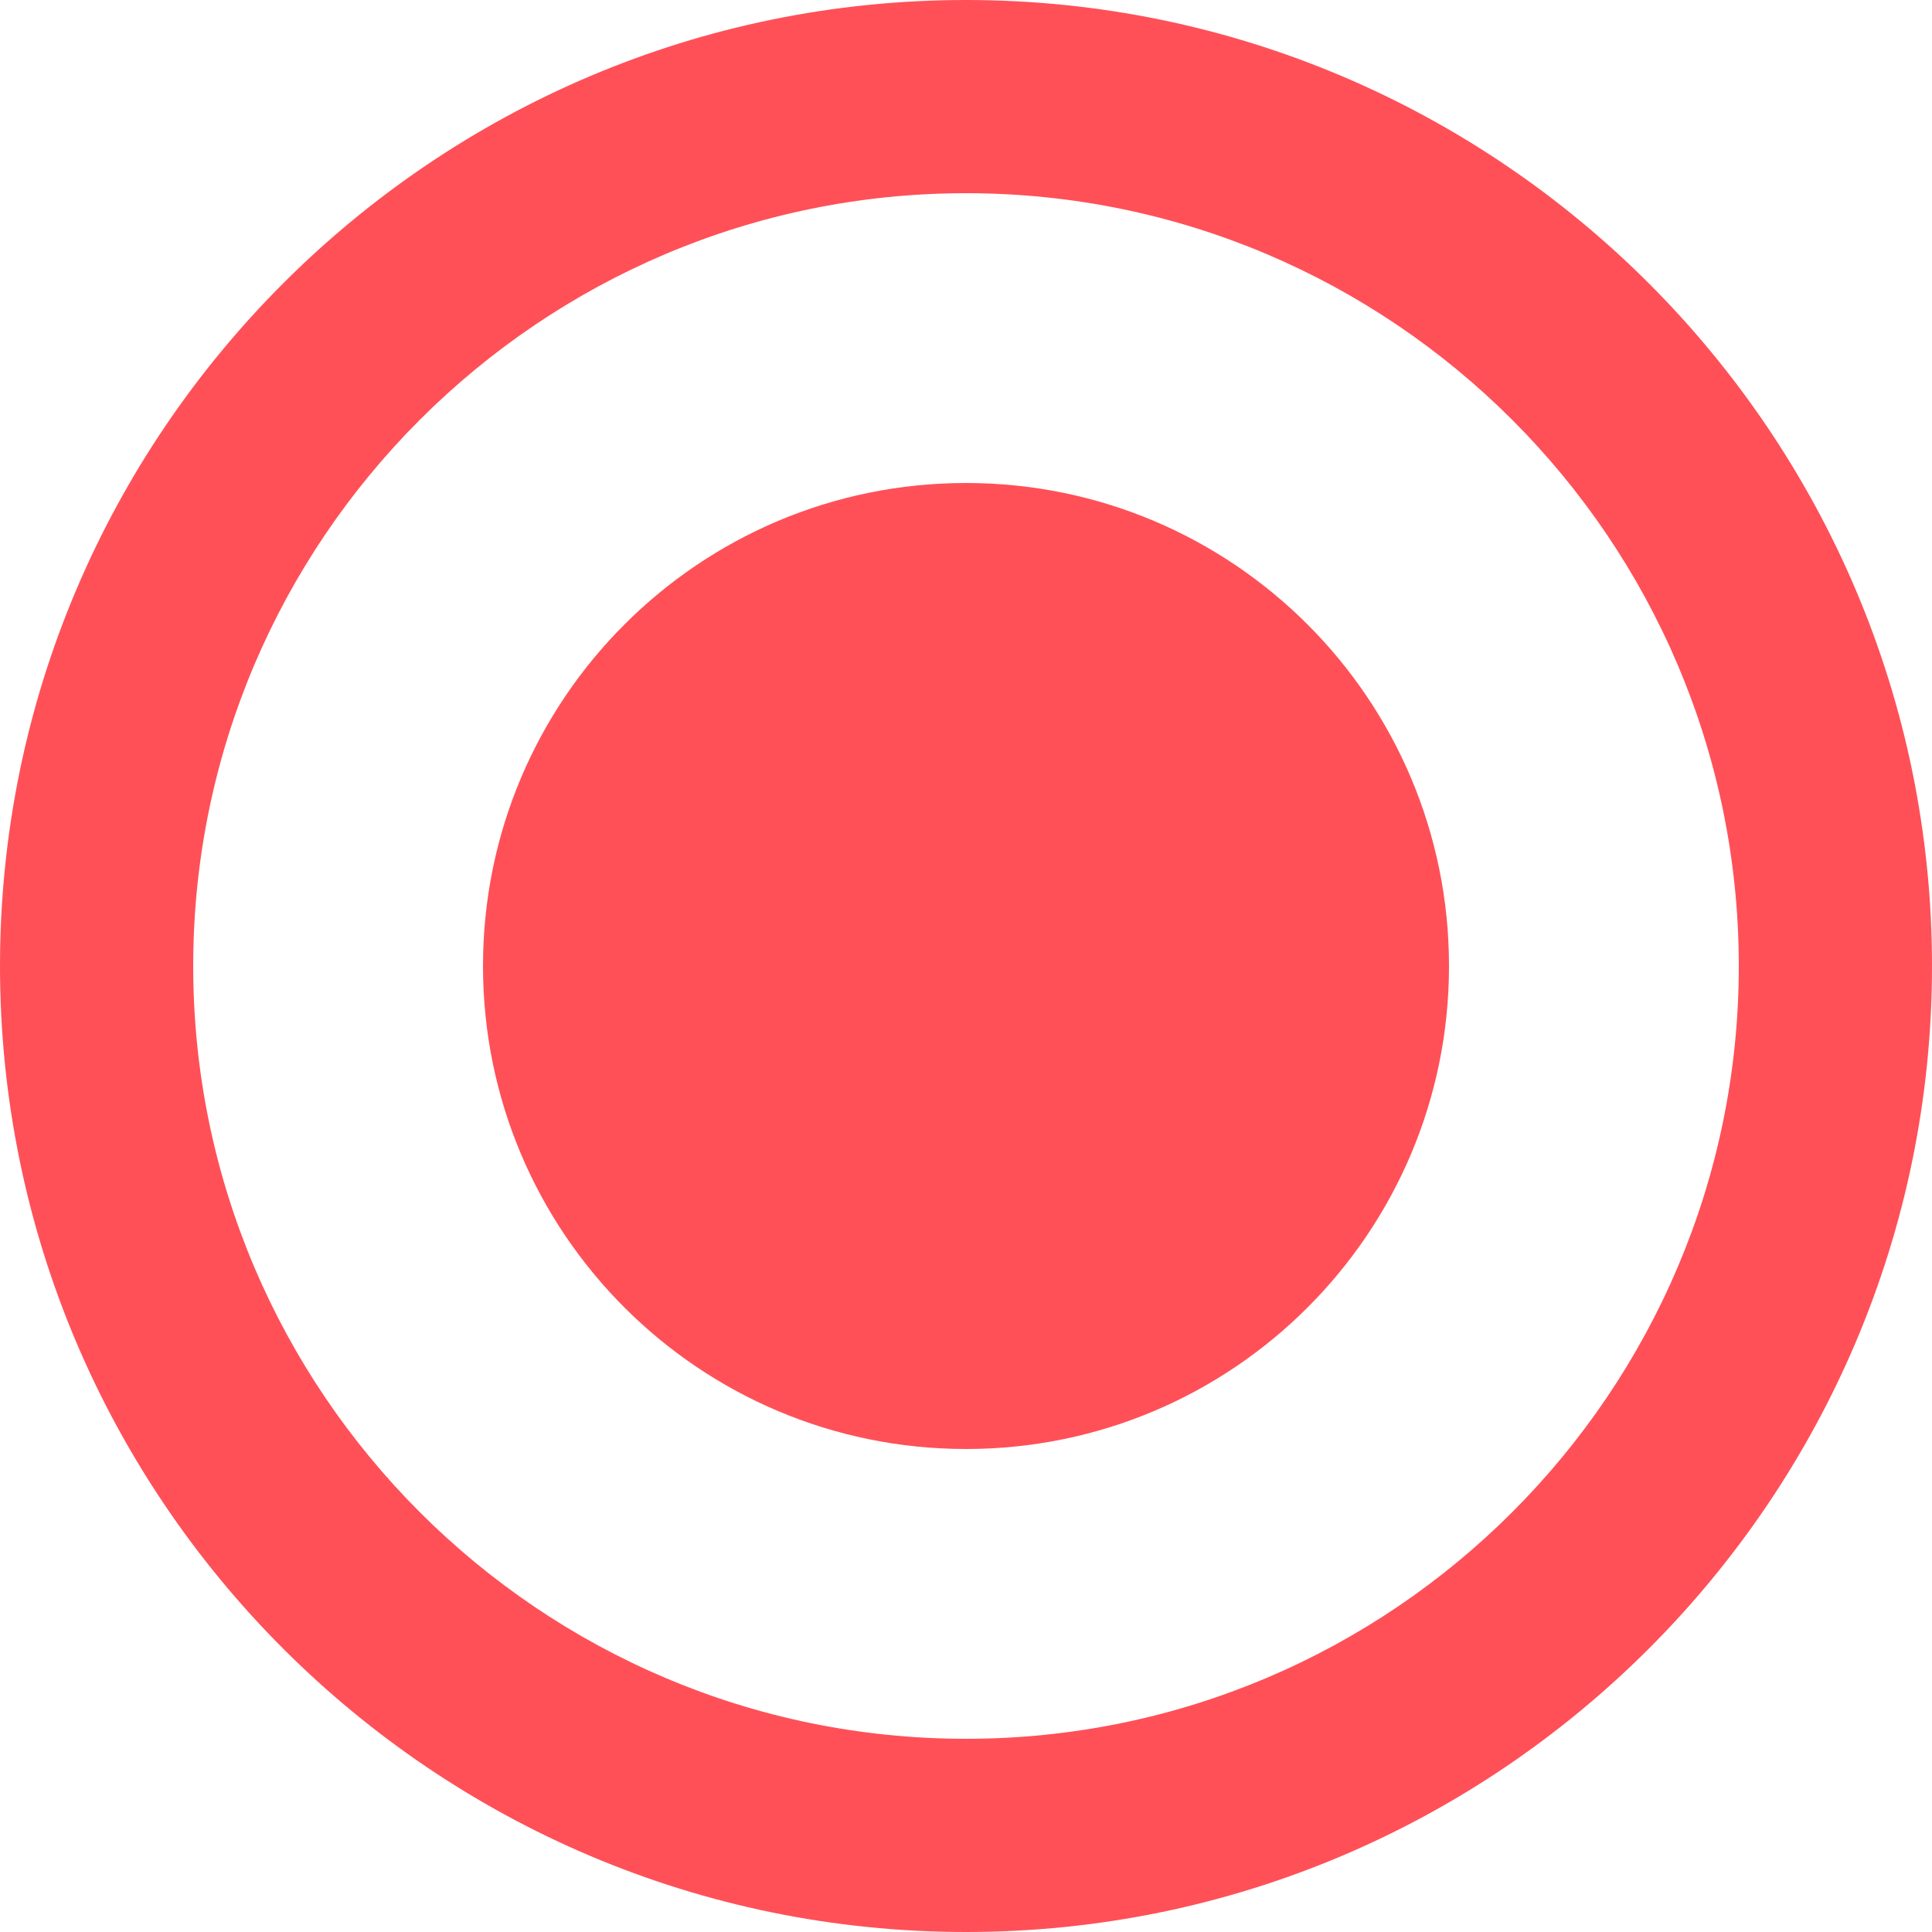
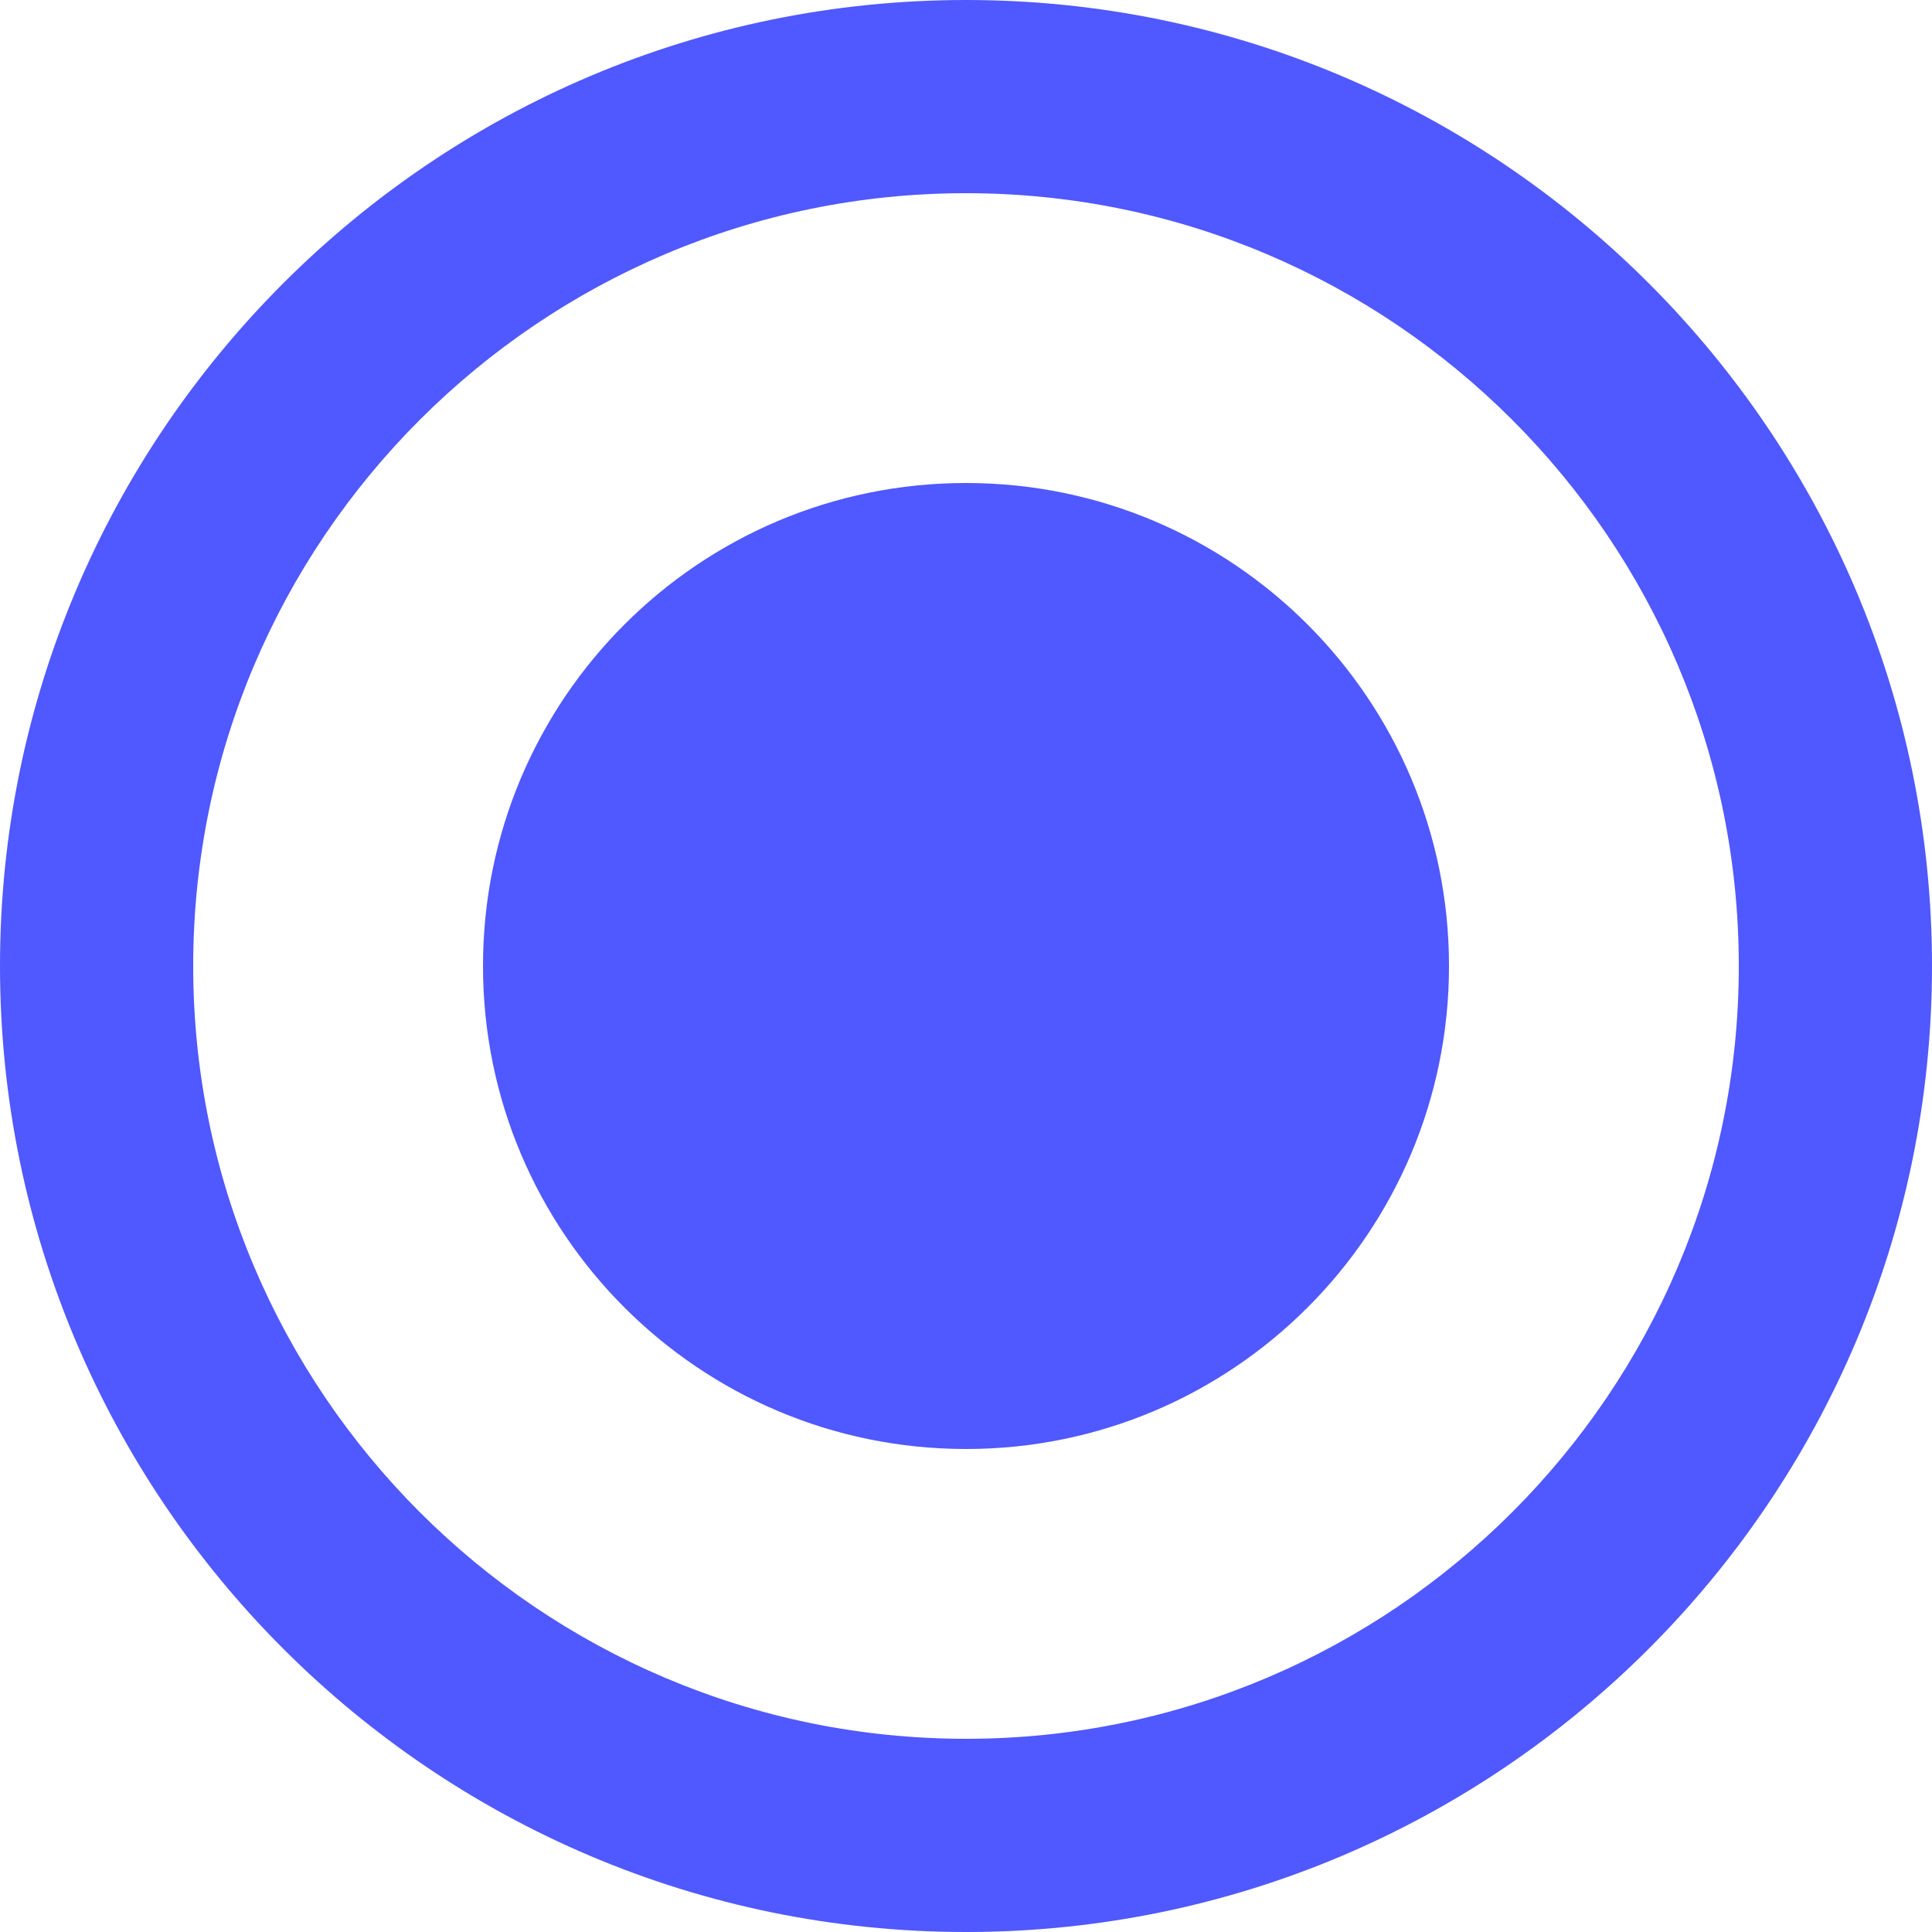
<svg xmlns="http://www.w3.org/2000/svg" width="20" height="20" viewBox="0 0 20 20">
-   <path fill="#FF5058" fill-rule="evenodd" d="M10 20c5.514 0 10-4.486 10-10S15.514 0 10 0 0 4.486 0 10s4.486 10 10 10zm0-18c4.411 0 8 3.589 8 8s-3.589 8-8 8-8-3.589-8-8 3.589-8 8-8zm0 13a5 5 0 1 0 0-10 5 5 0 0 0 0 10z" />
+   <path fill="#5058ff" fill-rule="evenodd" d="M10 20c5.514 0 10-4.486 10-10S15.514 0 10 0 0 4.486 0 10s4.486 10 10 10zm0-18c4.411 0 8 3.589 8 8s-3.589 8-8 8-8-3.589-8-8 3.589-8 8-8zm0 13a5 5 0 1 0 0-10 5 5 0 0 0 0 10z" />
</svg>
